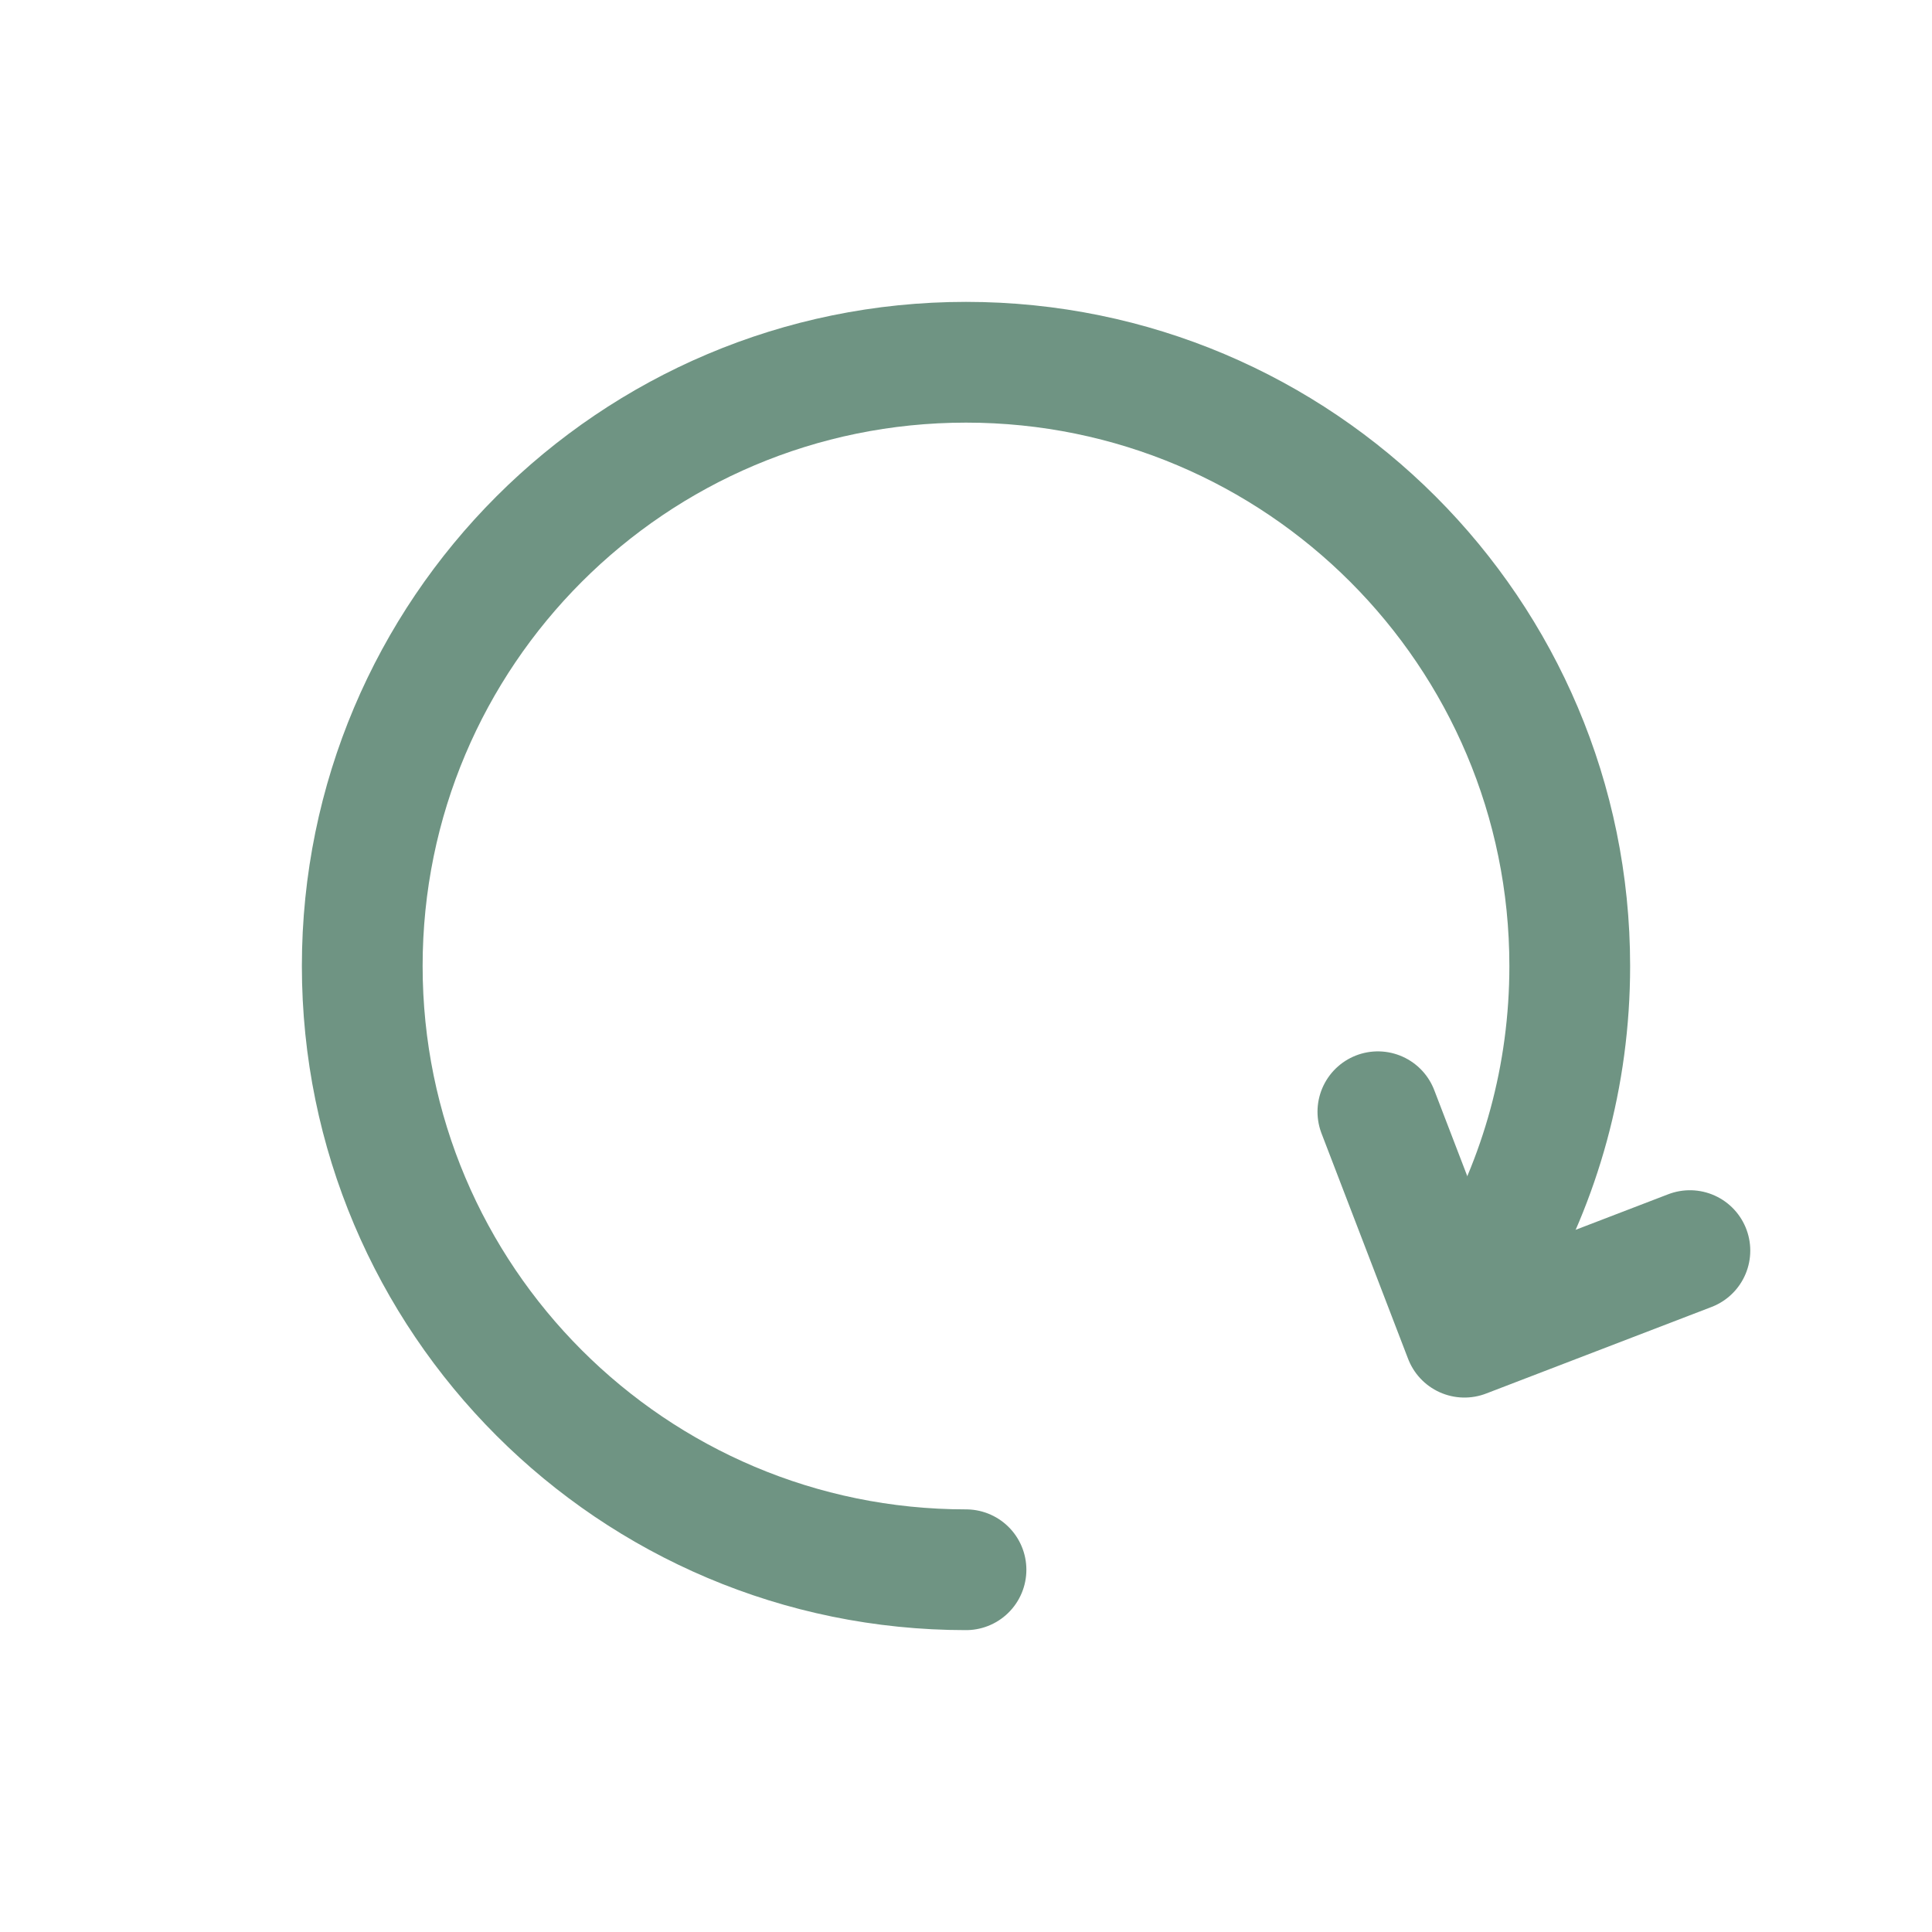
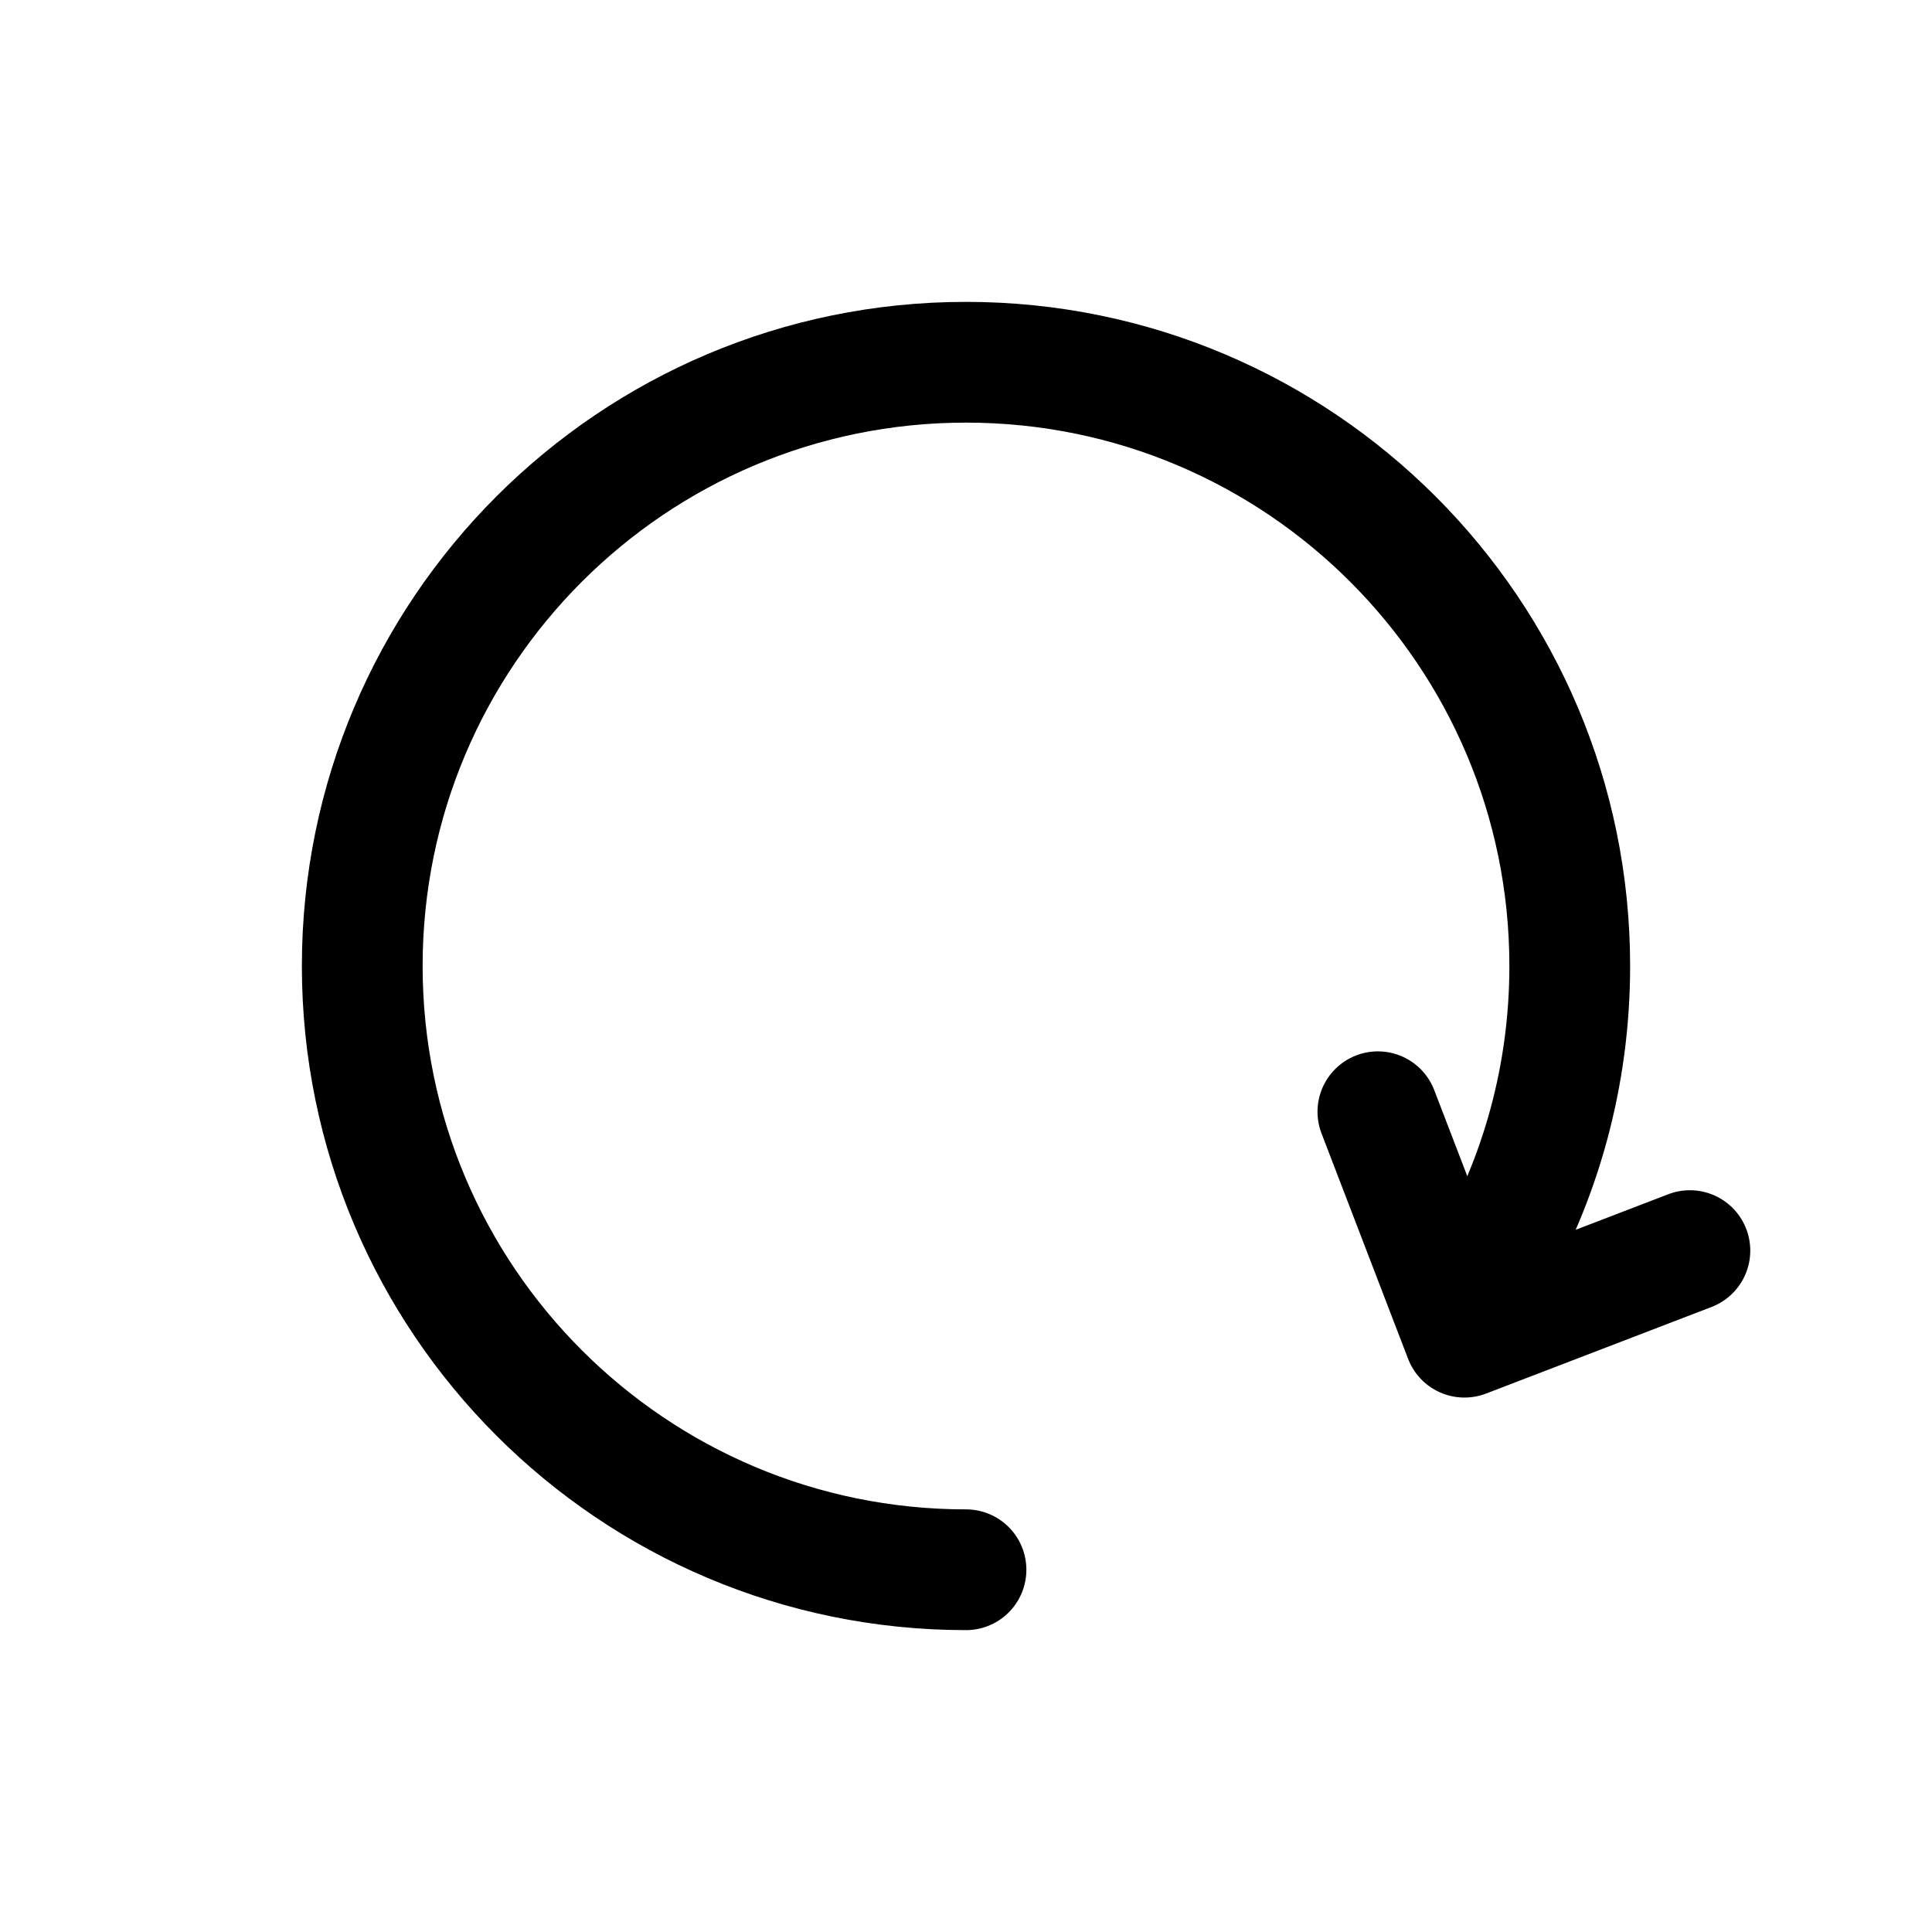
<svg xmlns="http://www.w3.org/2000/svg" width="16" height="16" viewBox="0 0 16 16" fill="none">
-   <path d="M8 13C5.239 13 3 10.761 3 8C3 5.239 5.239 3 8 3C10.761 3 13 5.239 13 8C13 8.911 12.757 9.765 12.331 10.5" stroke="#6F9483" stroke-linecap="round" />
-   <path d="M11.411 9.207L12.128 11.074L13.995 10.357" stroke="#6F9483" stroke-linecap="round" stroke-linejoin="round" />
+   <path d="M8 13C5.239 13 3 10.761 3 8C3 5.239 5.239 3 8 3C10.761 3 13 5.239 13 8C13 8.911 12.757 9.765 12.331 10.5" stroke="currentColor" stroke-linecap="round" />
+   <path d="M11.411 9.207L12.128 11.074L13.995 10.357" stroke="currentColor" stroke-linecap="round" stroke-linejoin="round" />
</svg>
